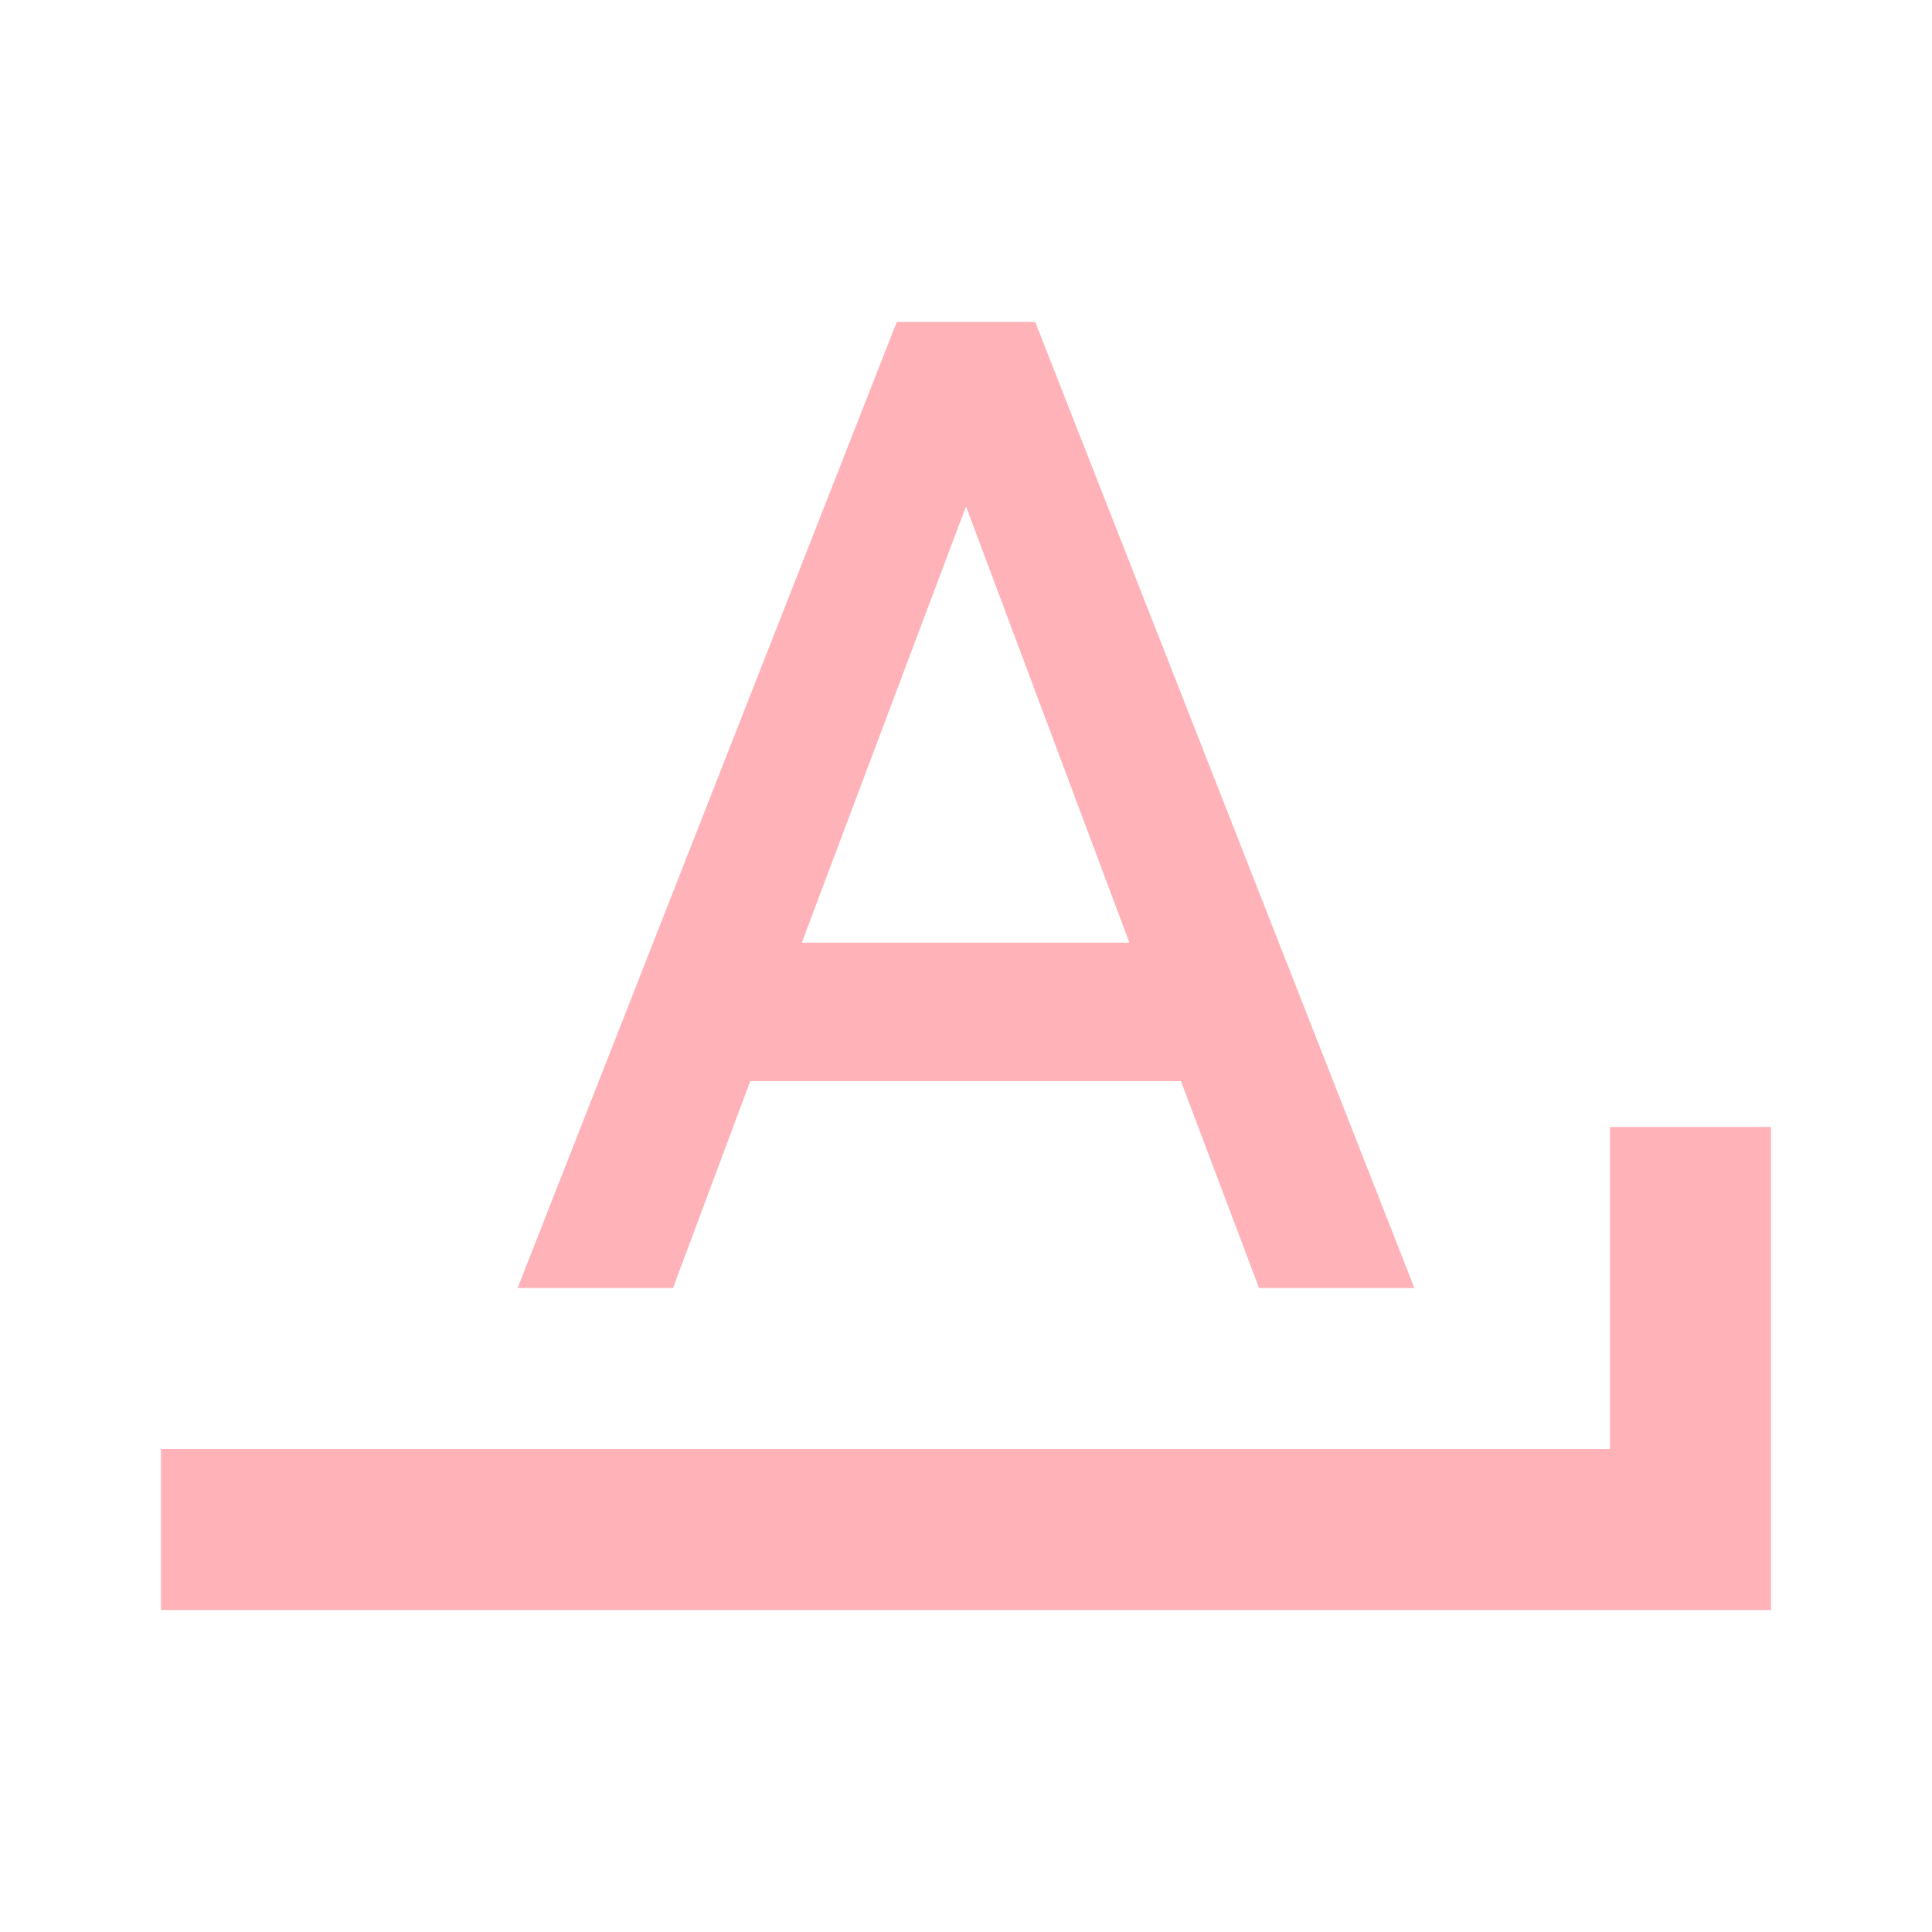
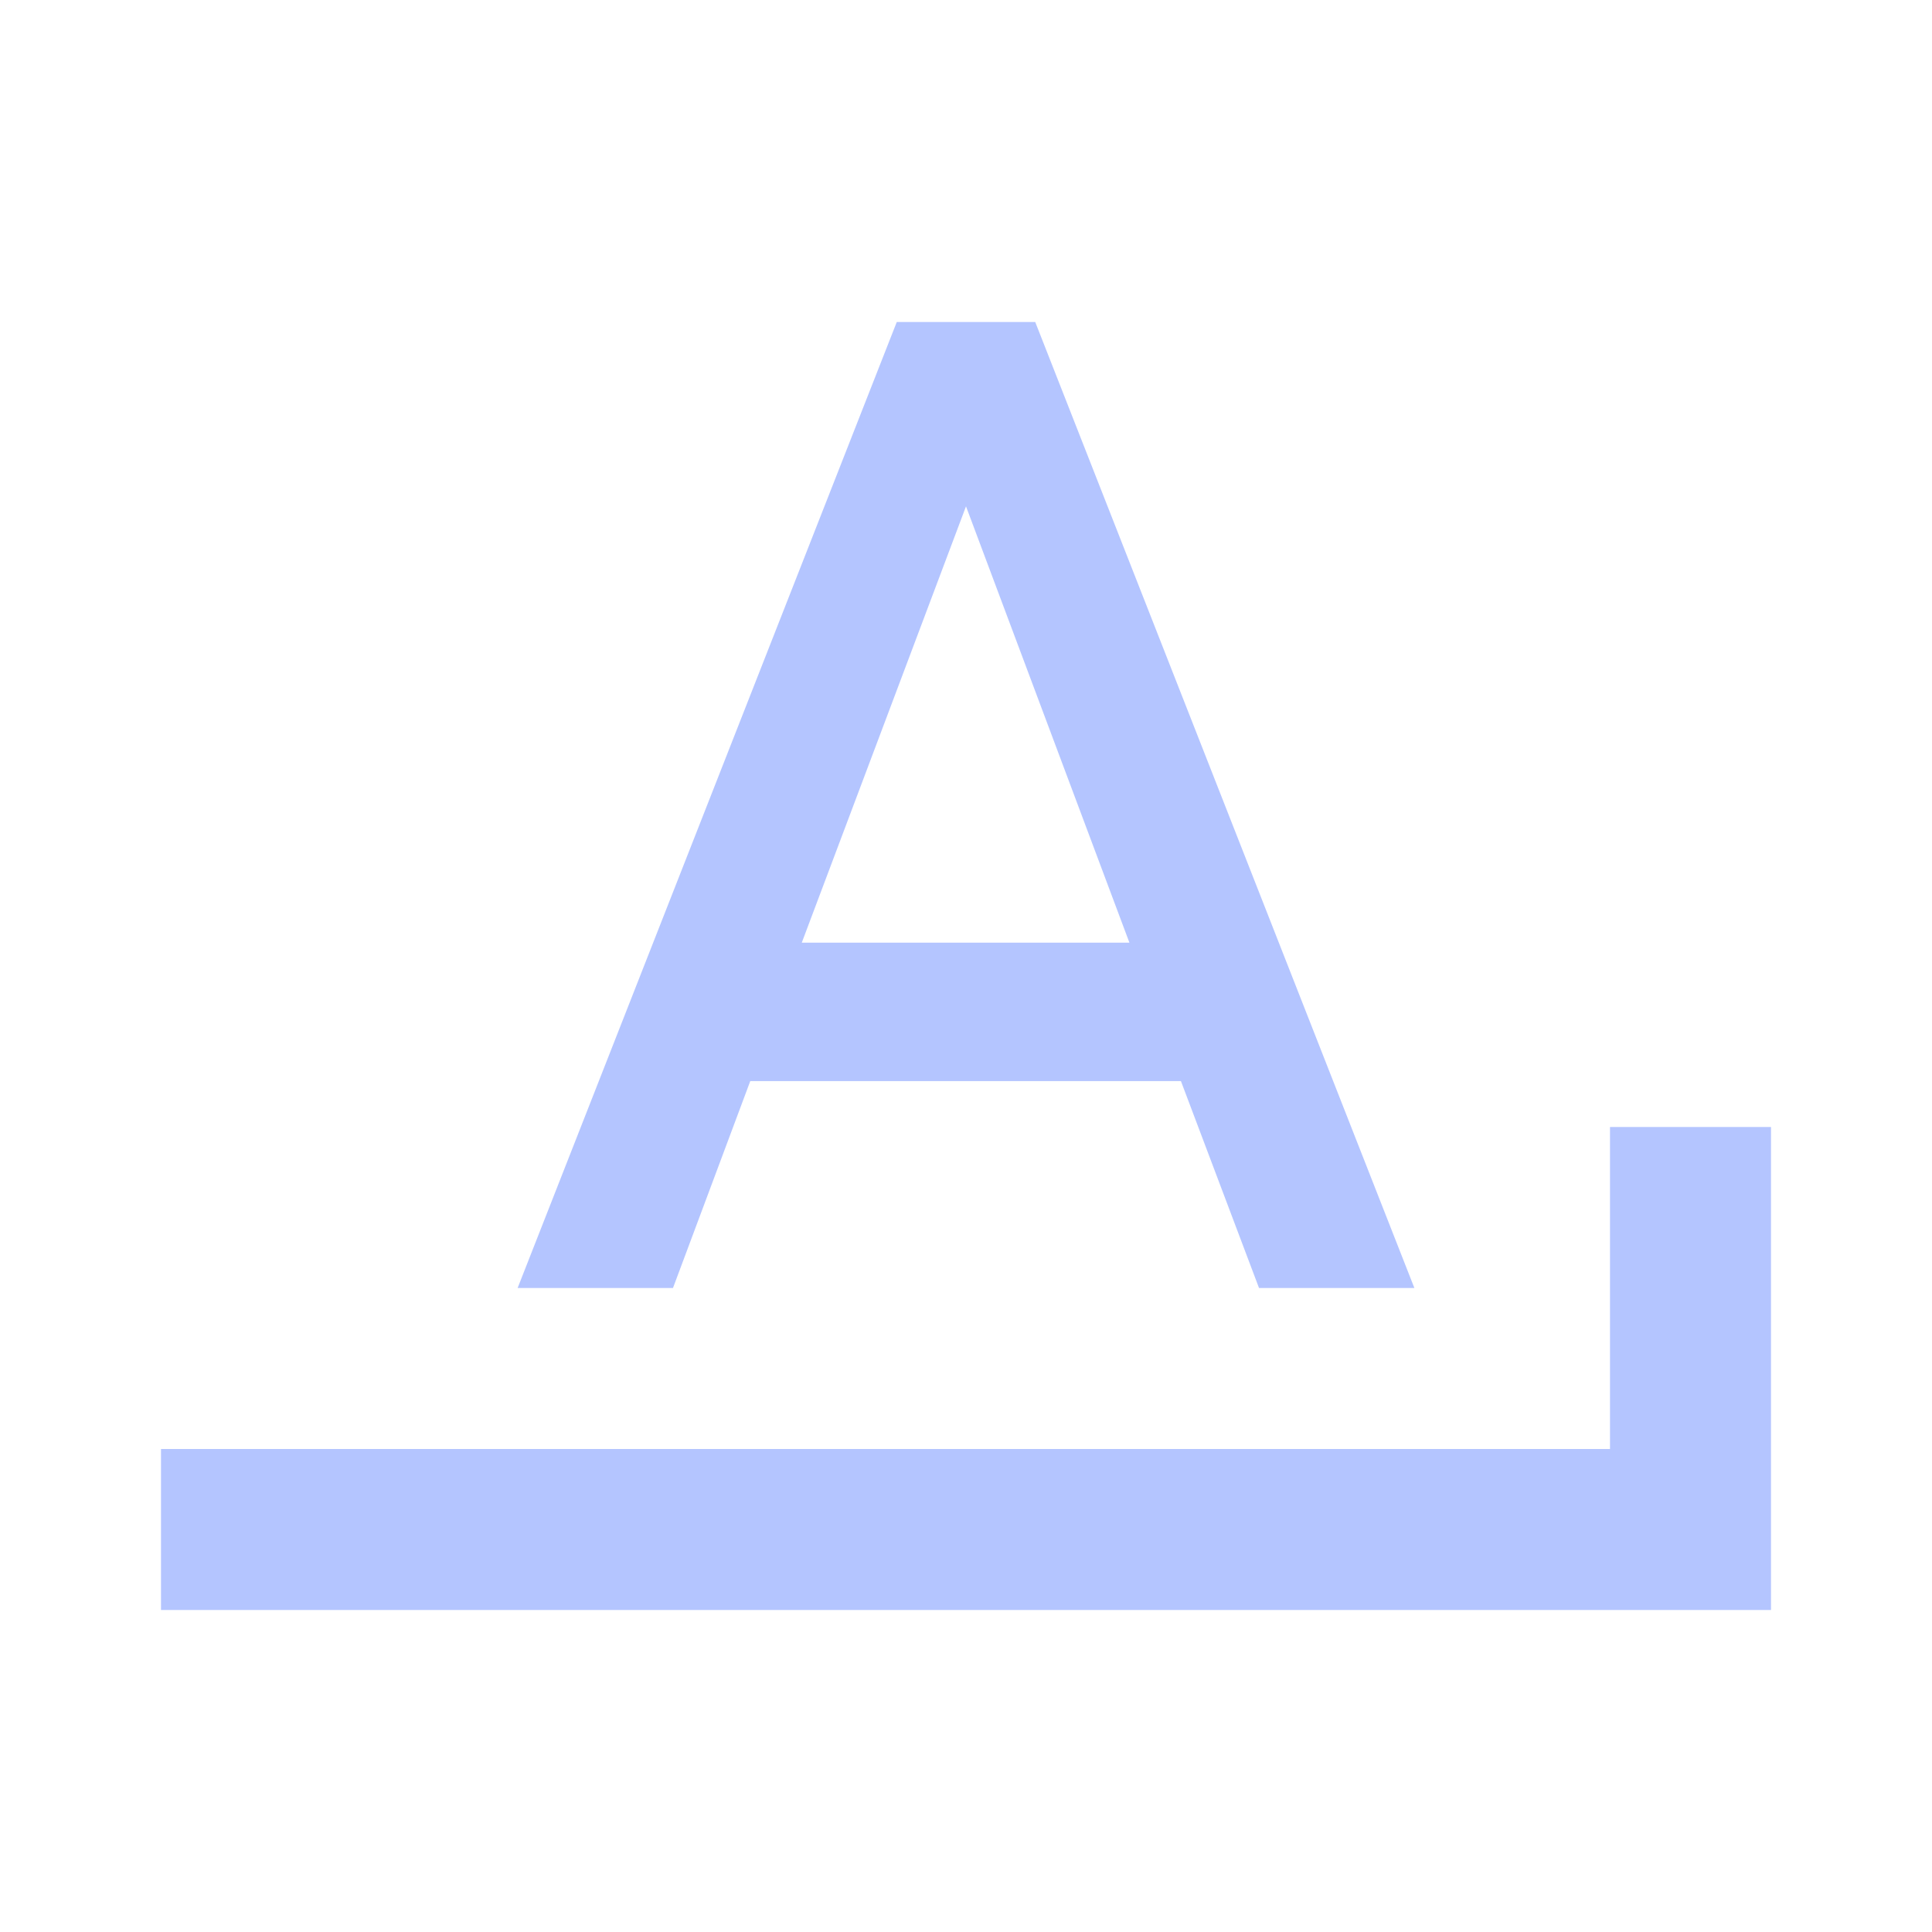
- <svg xmlns="http://www.w3.org/2000/svg" fill="#FFB2B7" preserveAspectRatio="xMidYMid meet" id="mdi-format-letter-ends-with" viewBox="0 0 24 24">
+ <svg xmlns="http://www.w3.org/2000/svg" fill="#B4C5FF" preserveAspectRatio="xMidYMid meet" id="mdi-format-letter-ends-with" viewBox="0 0 24 24">
  <path d="M11.14 4L6.43 16H8.36L9.32 13.43H14.67L15.64 16H17.57L12.86 4M12 6.29L14.03 11.71H9.96M20 14V18H2V20H22V14Z" />
</svg>
